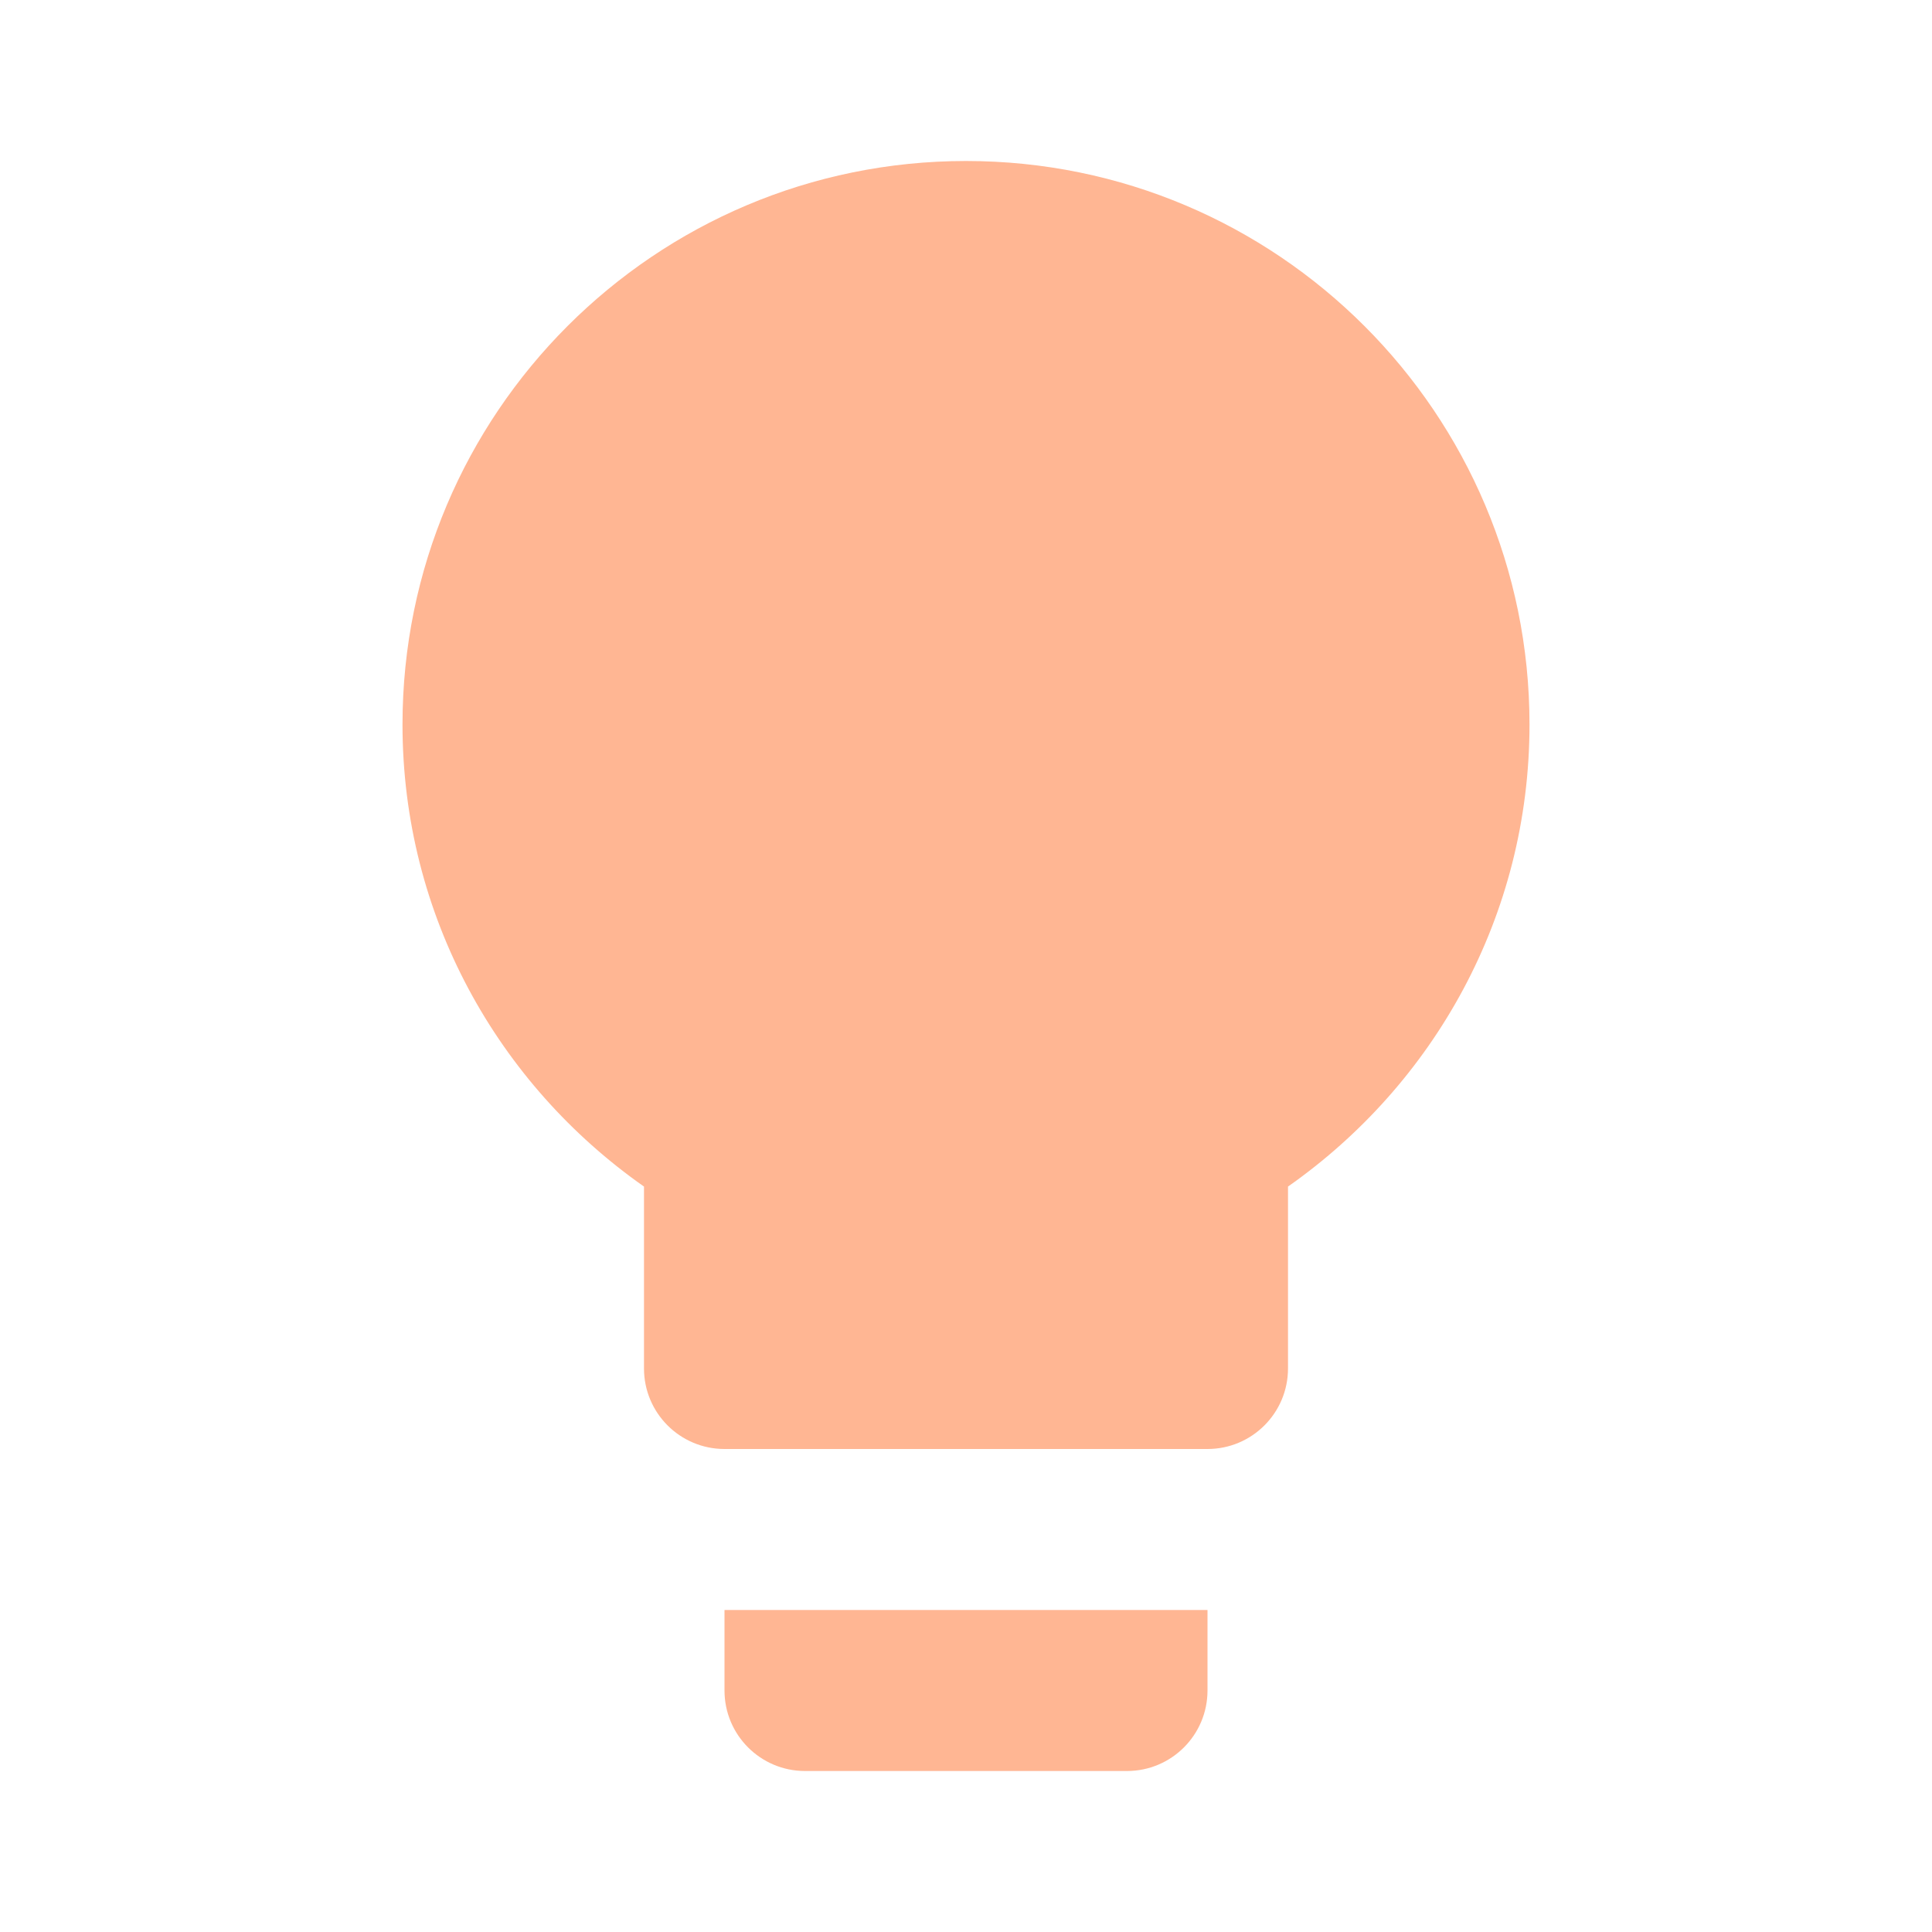
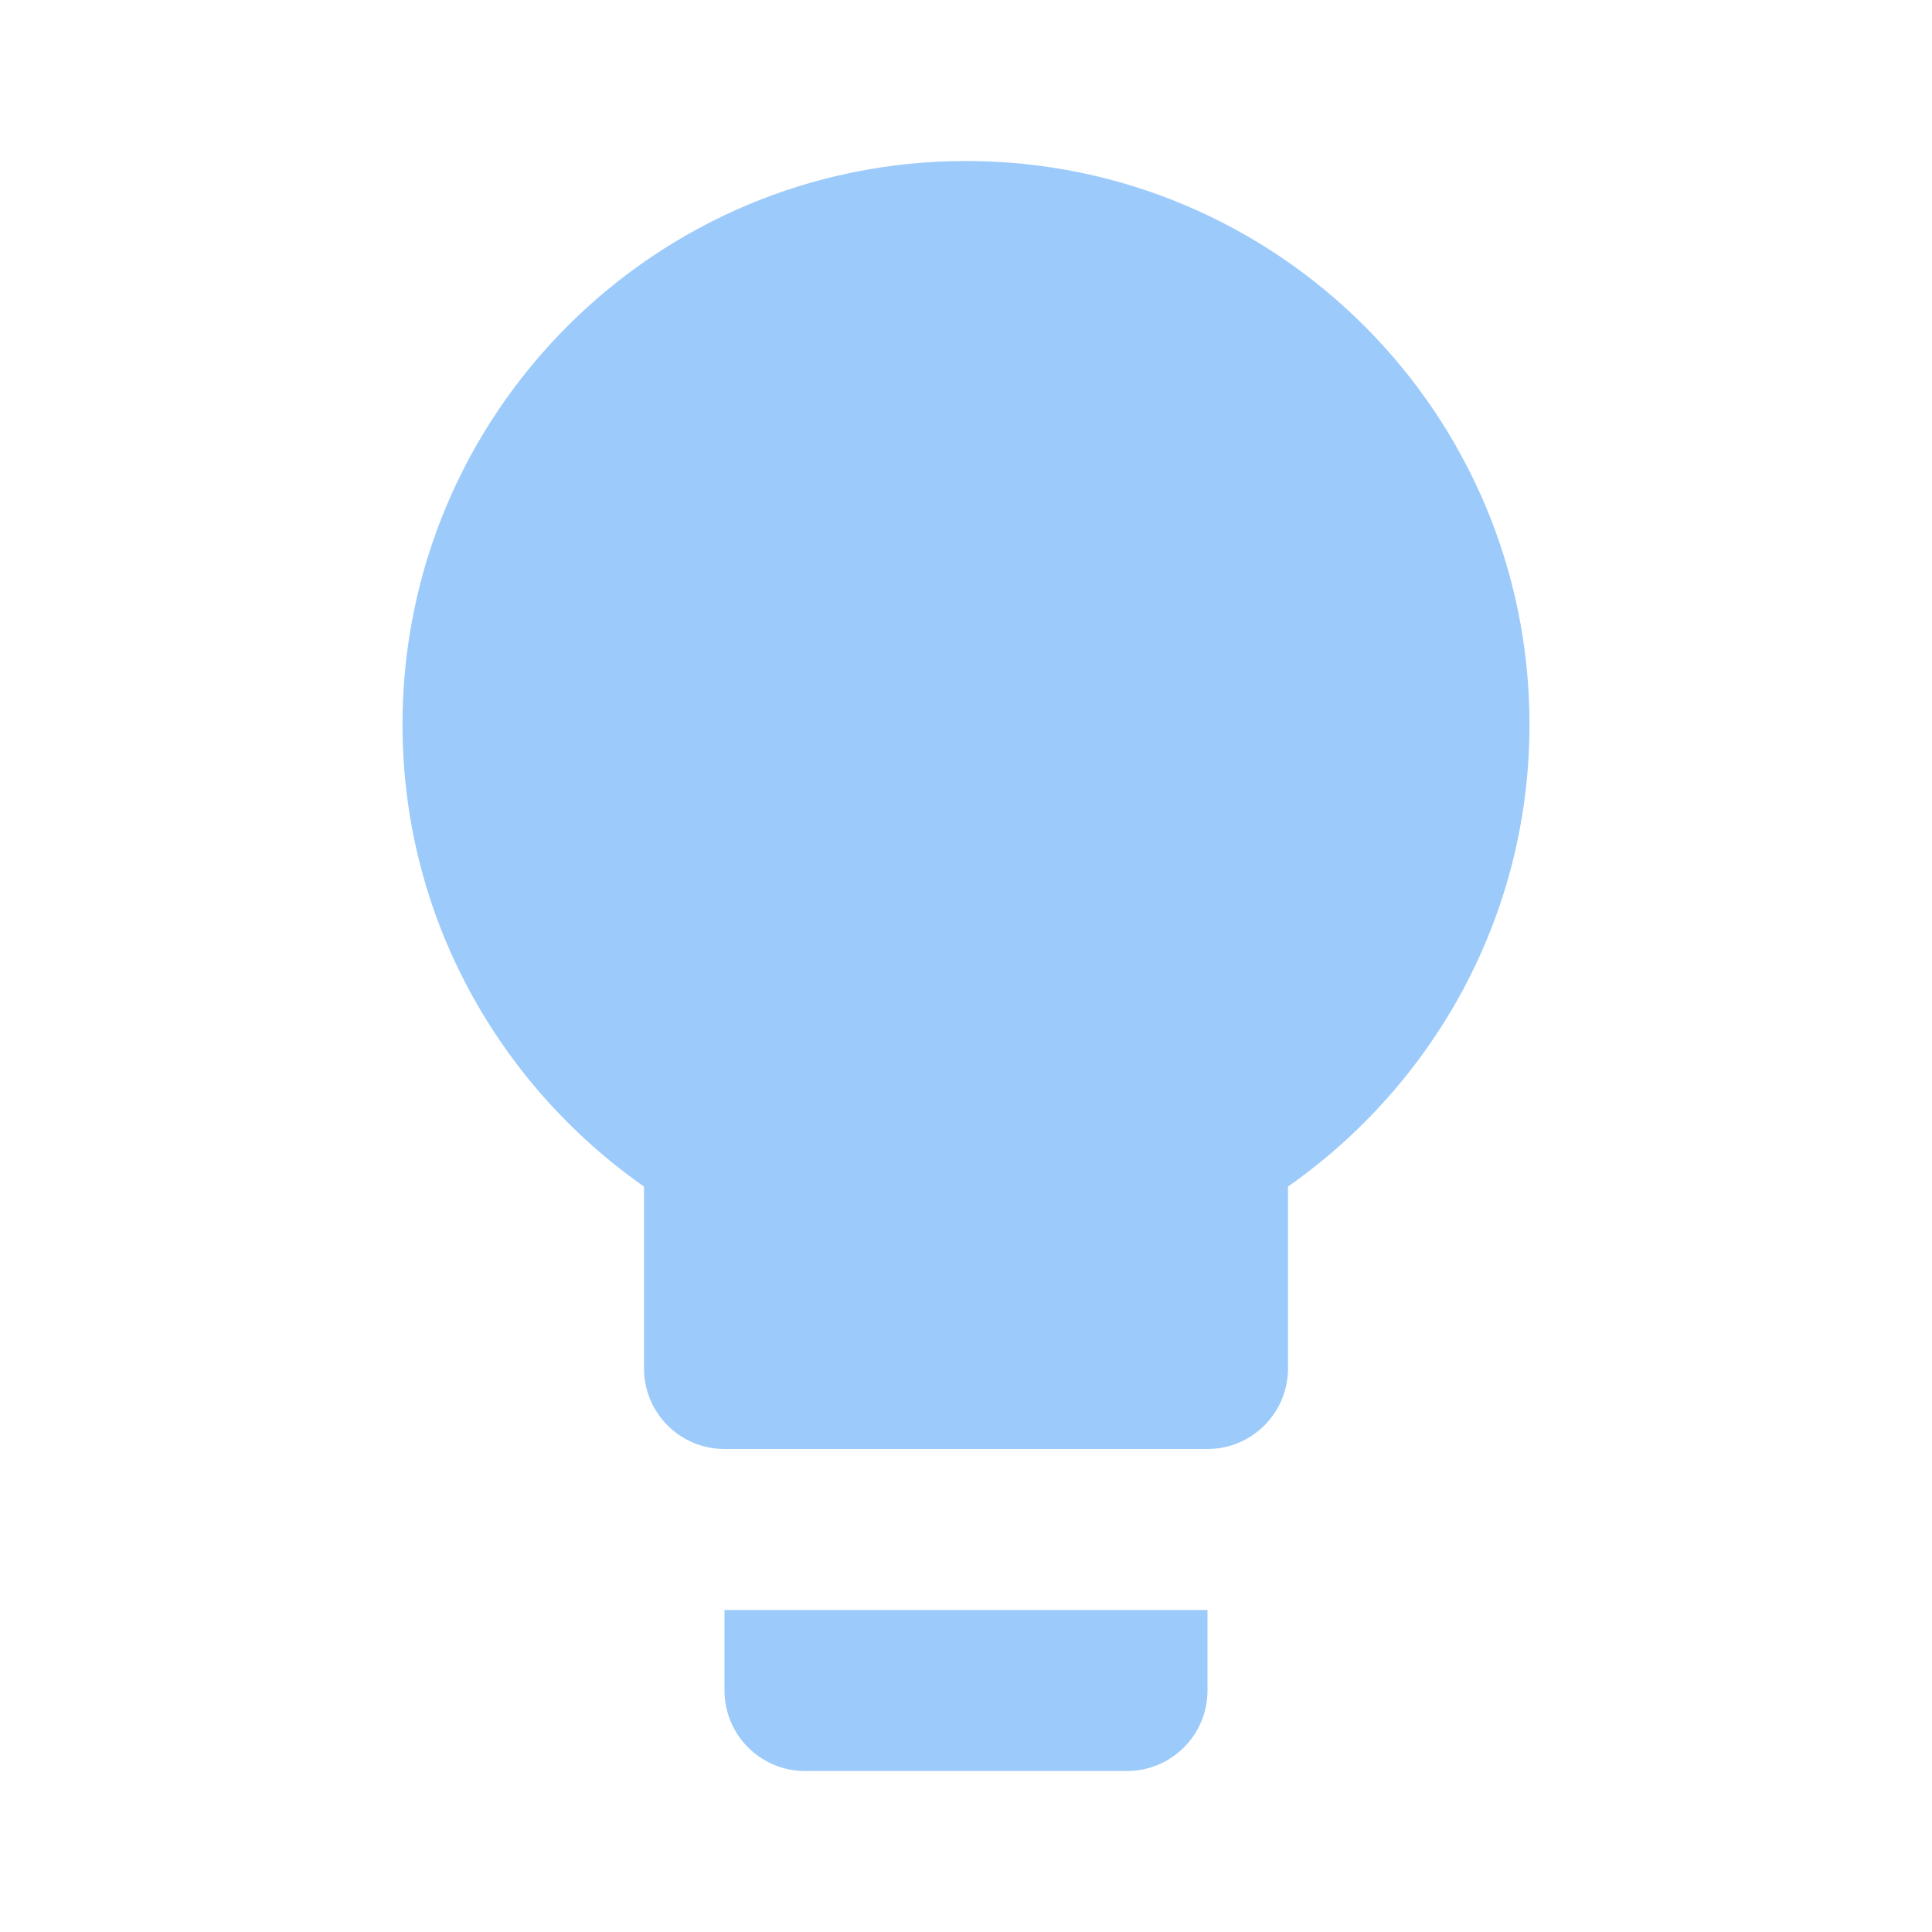
- <svg xmlns="http://www.w3.org/2000/svg" fill="#FFB693" preserveAspectRatio="xMidYMid meet" id="mdi-lightbulb" viewBox="0 0 24 24">
+ <svg xmlns="http://www.w3.org/2000/svg" fill="#9CCBFB" preserveAspectRatio="xMidYMid meet" id="mdi-lightbulb" viewBox="0 0 24 24">
  <path d="M12,2A7,7 0 0,0 5,9C5,11.38 6.19,13.47 8,14.74V17A1,1 0 0,0 9,18H15A1,1 0 0,0 16,17V14.74C17.81,13.47 19,11.38 19,9A7,7 0 0,0 12,2M9,21A1,1 0 0,0 10,22H14A1,1 0 0,0 15,21V20H9V21Z" />
</svg>
